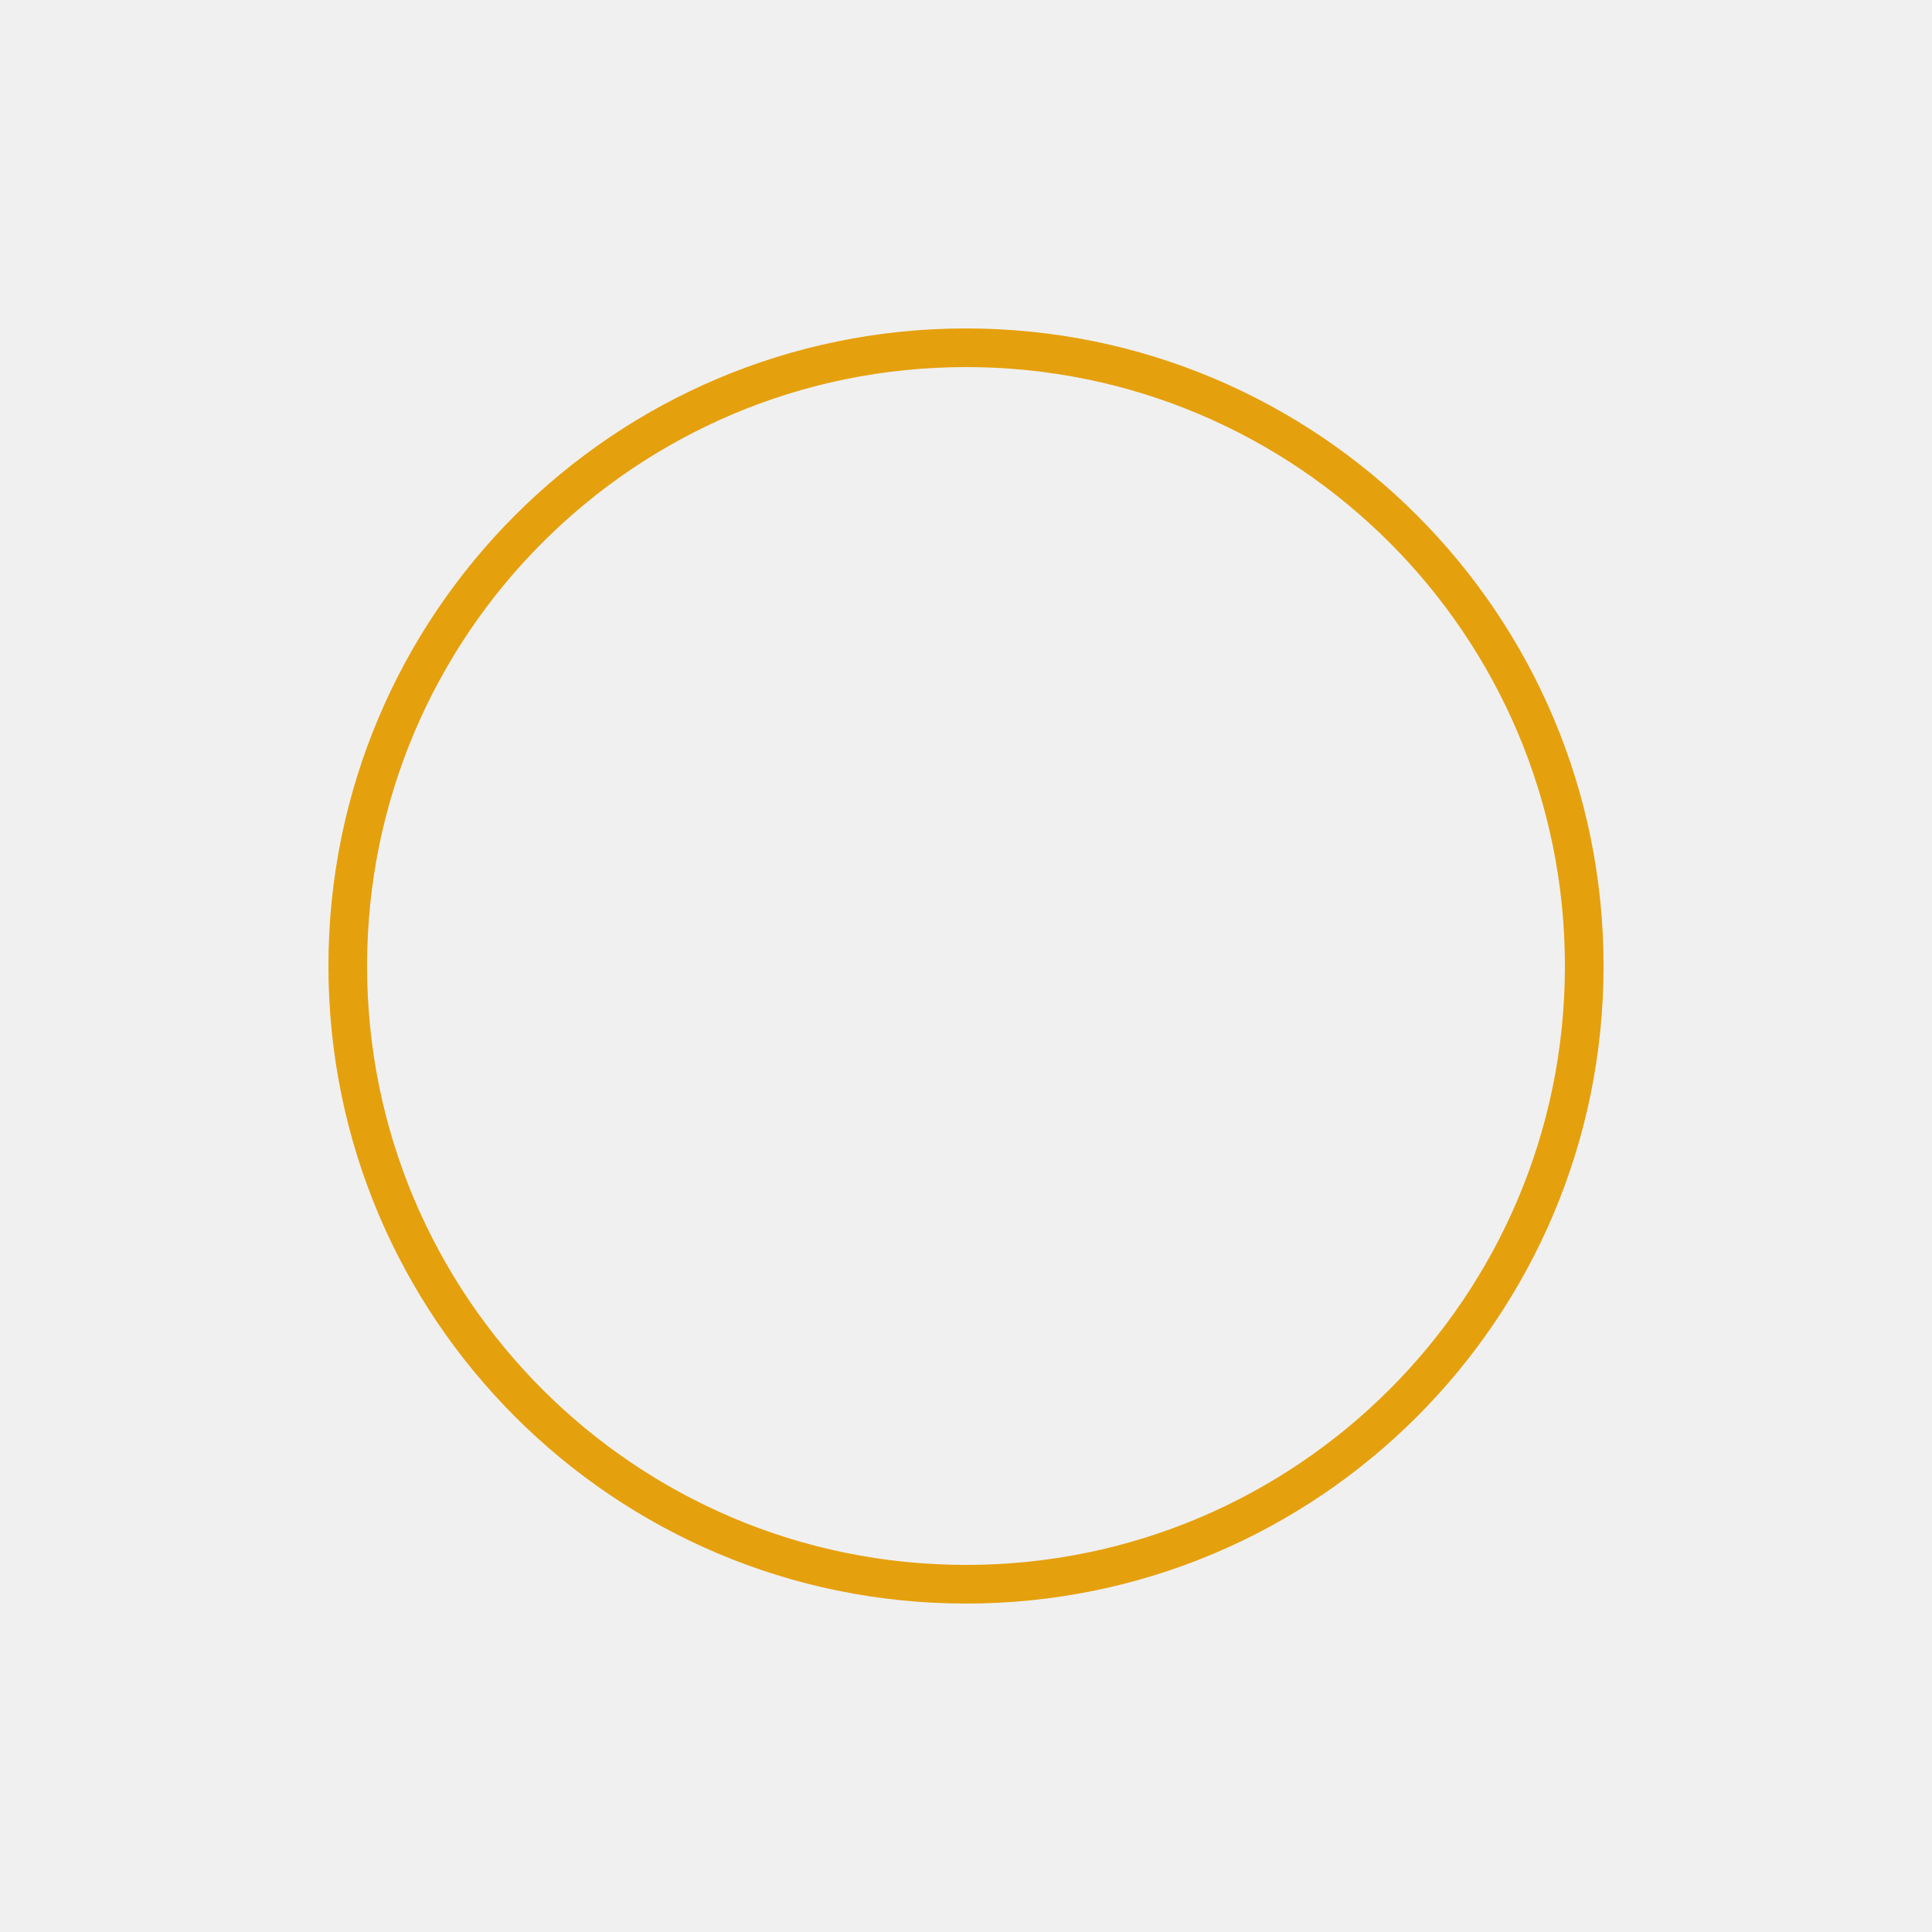
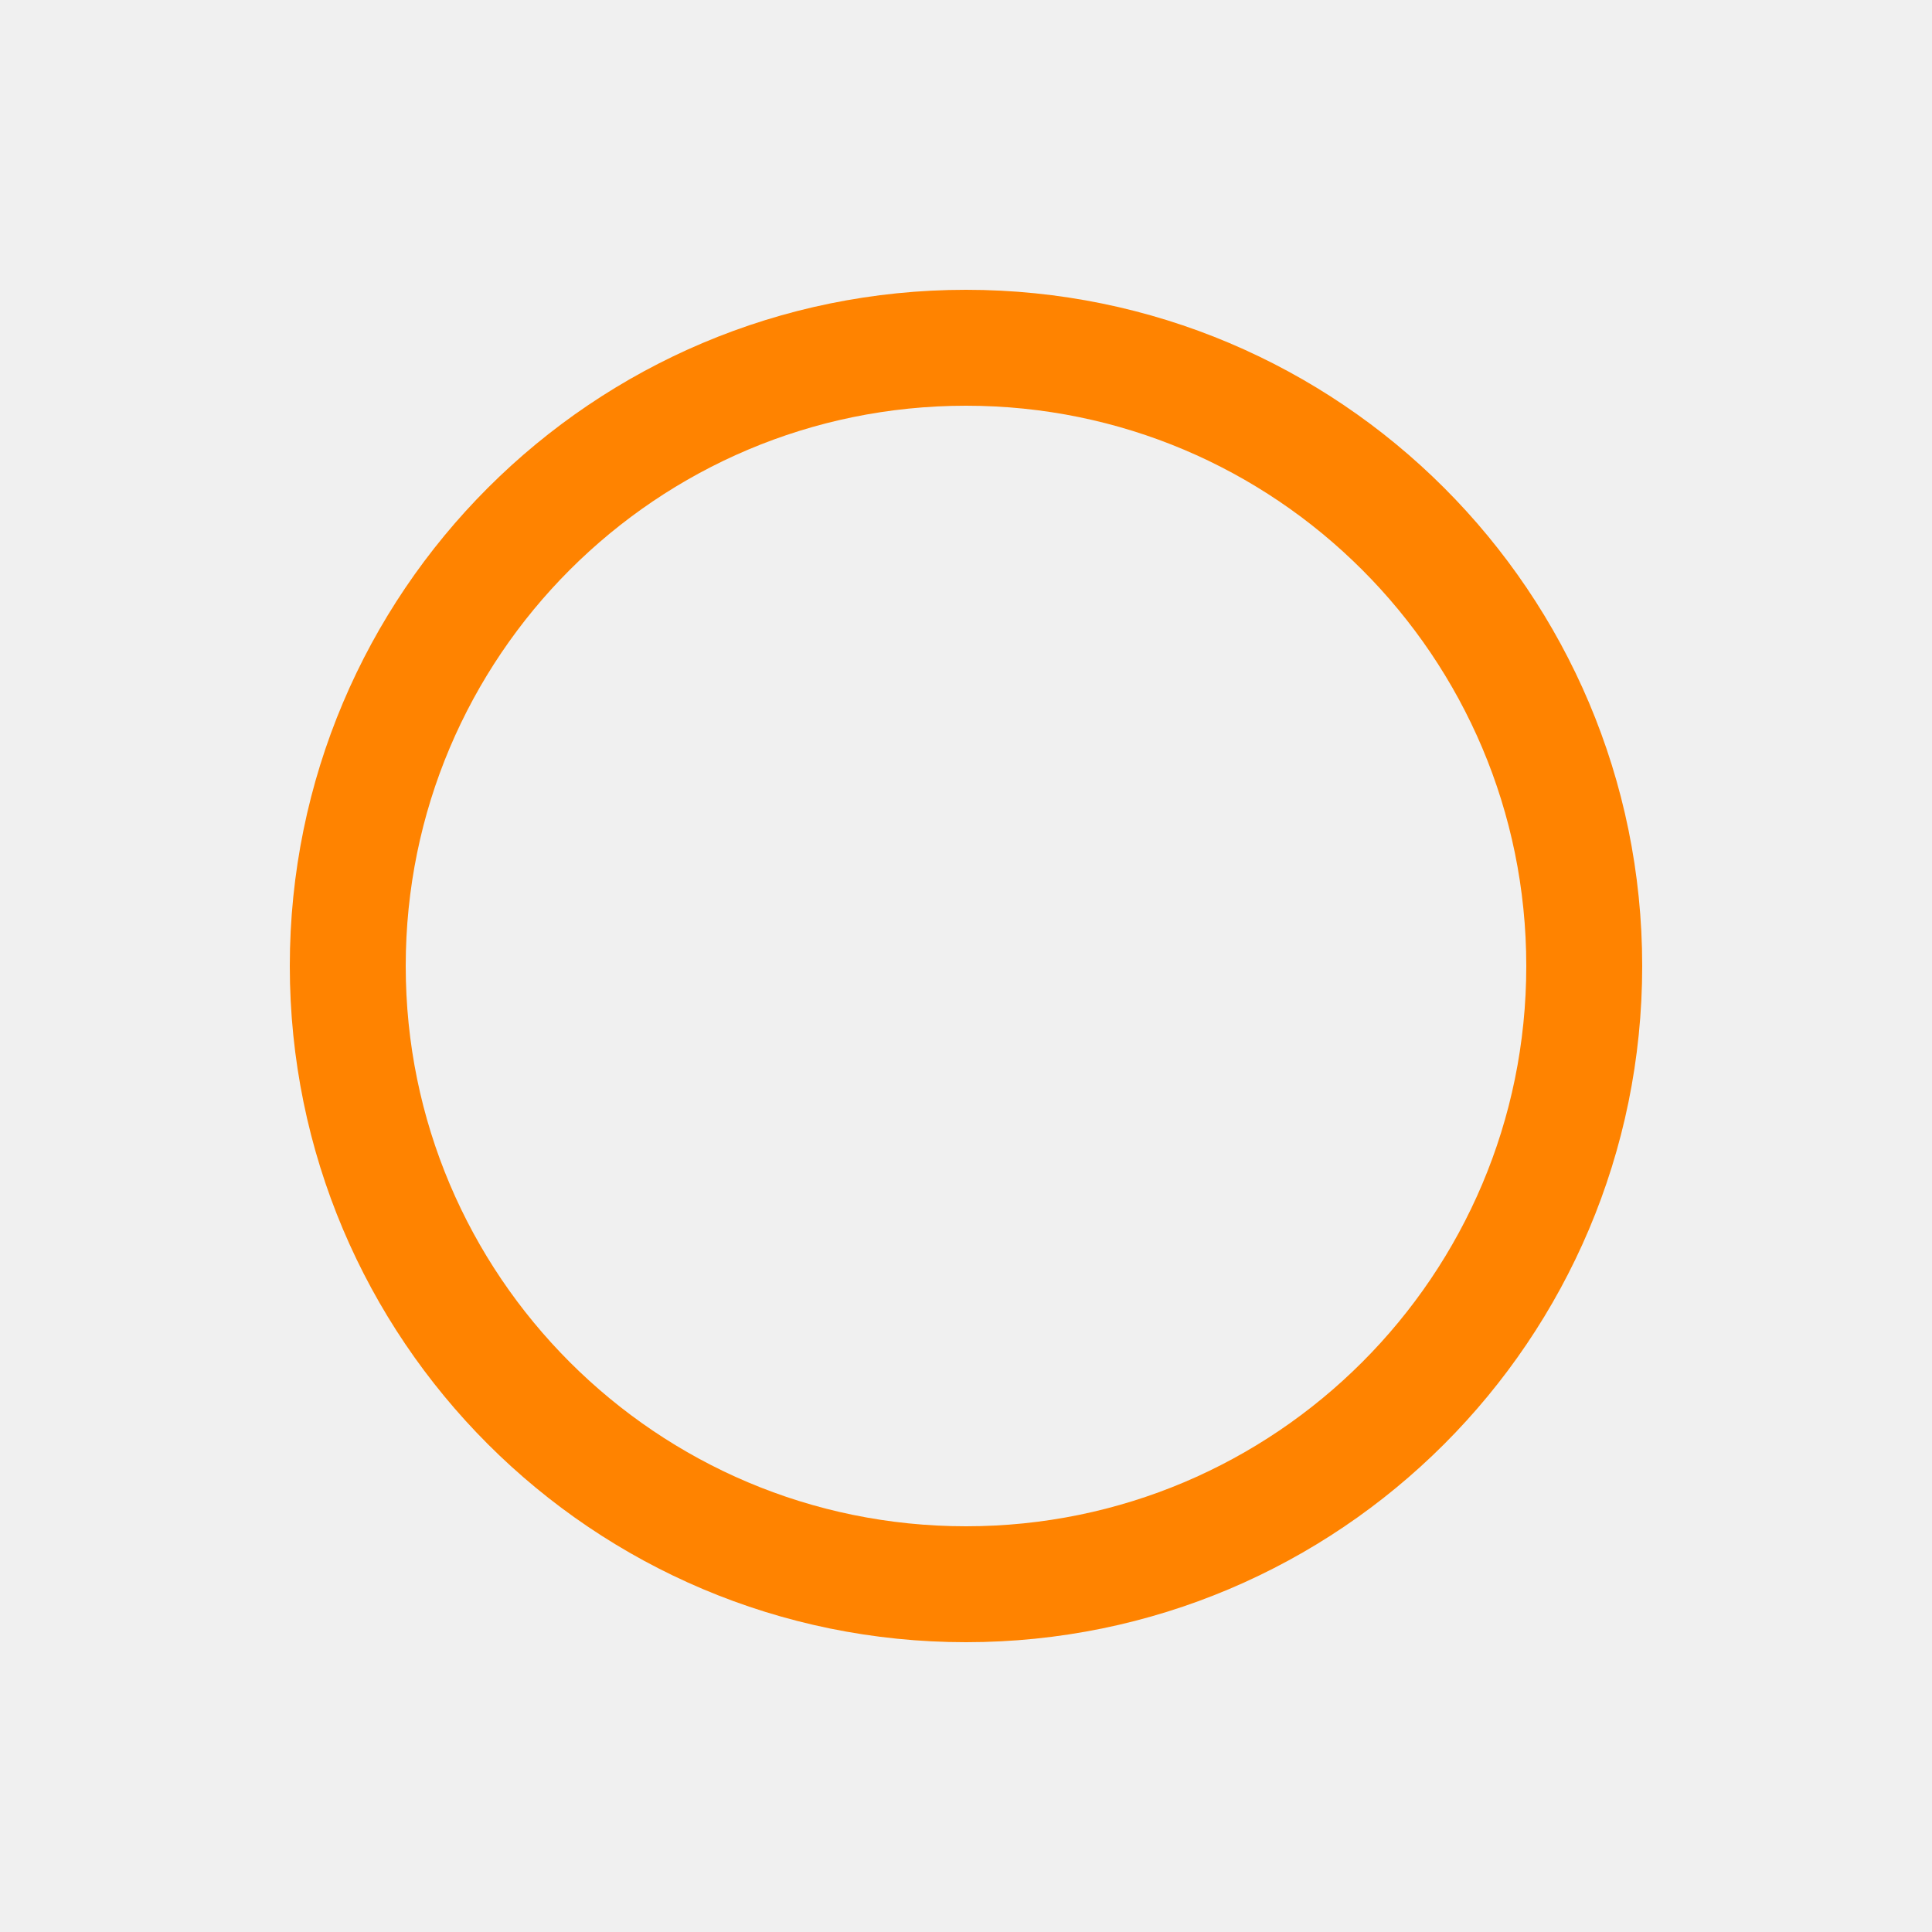
<svg xmlns="http://www.w3.org/2000/svg" style="margin: auto; display: block;" width="201px" height="201px" viewBox="0 0 100 100" preserveAspectRatio="xMidYMid">
  <circle cx="50" cy="50" r="32" stroke="#ffffff" stroke-width="0" fill="none" />
-   <circle cx="50" cy="50" r="32" stroke="#e5a00d" stroke-width="2" stroke-linecap="round" fill="none">
+   <circle cx="50" cy="50" r="32" stroke="#ff8300" stroke-width="6" stroke-linecap="round" fill="none">
    <animateTransform attributeName="transform" type="rotate" repeatCount="indefinite" dur="1.587s" values="0 50 50;180 50 50;720 50 50" keyTimes="0;0.5;1" />
    <animate attributeName="stroke-dasharray" repeatCount="indefinite" dur="1.587s" values="0 201.062;176.934 24.127;0 201.062" keyTimes="0;0.5;1" />
  </circle>
</svg>
